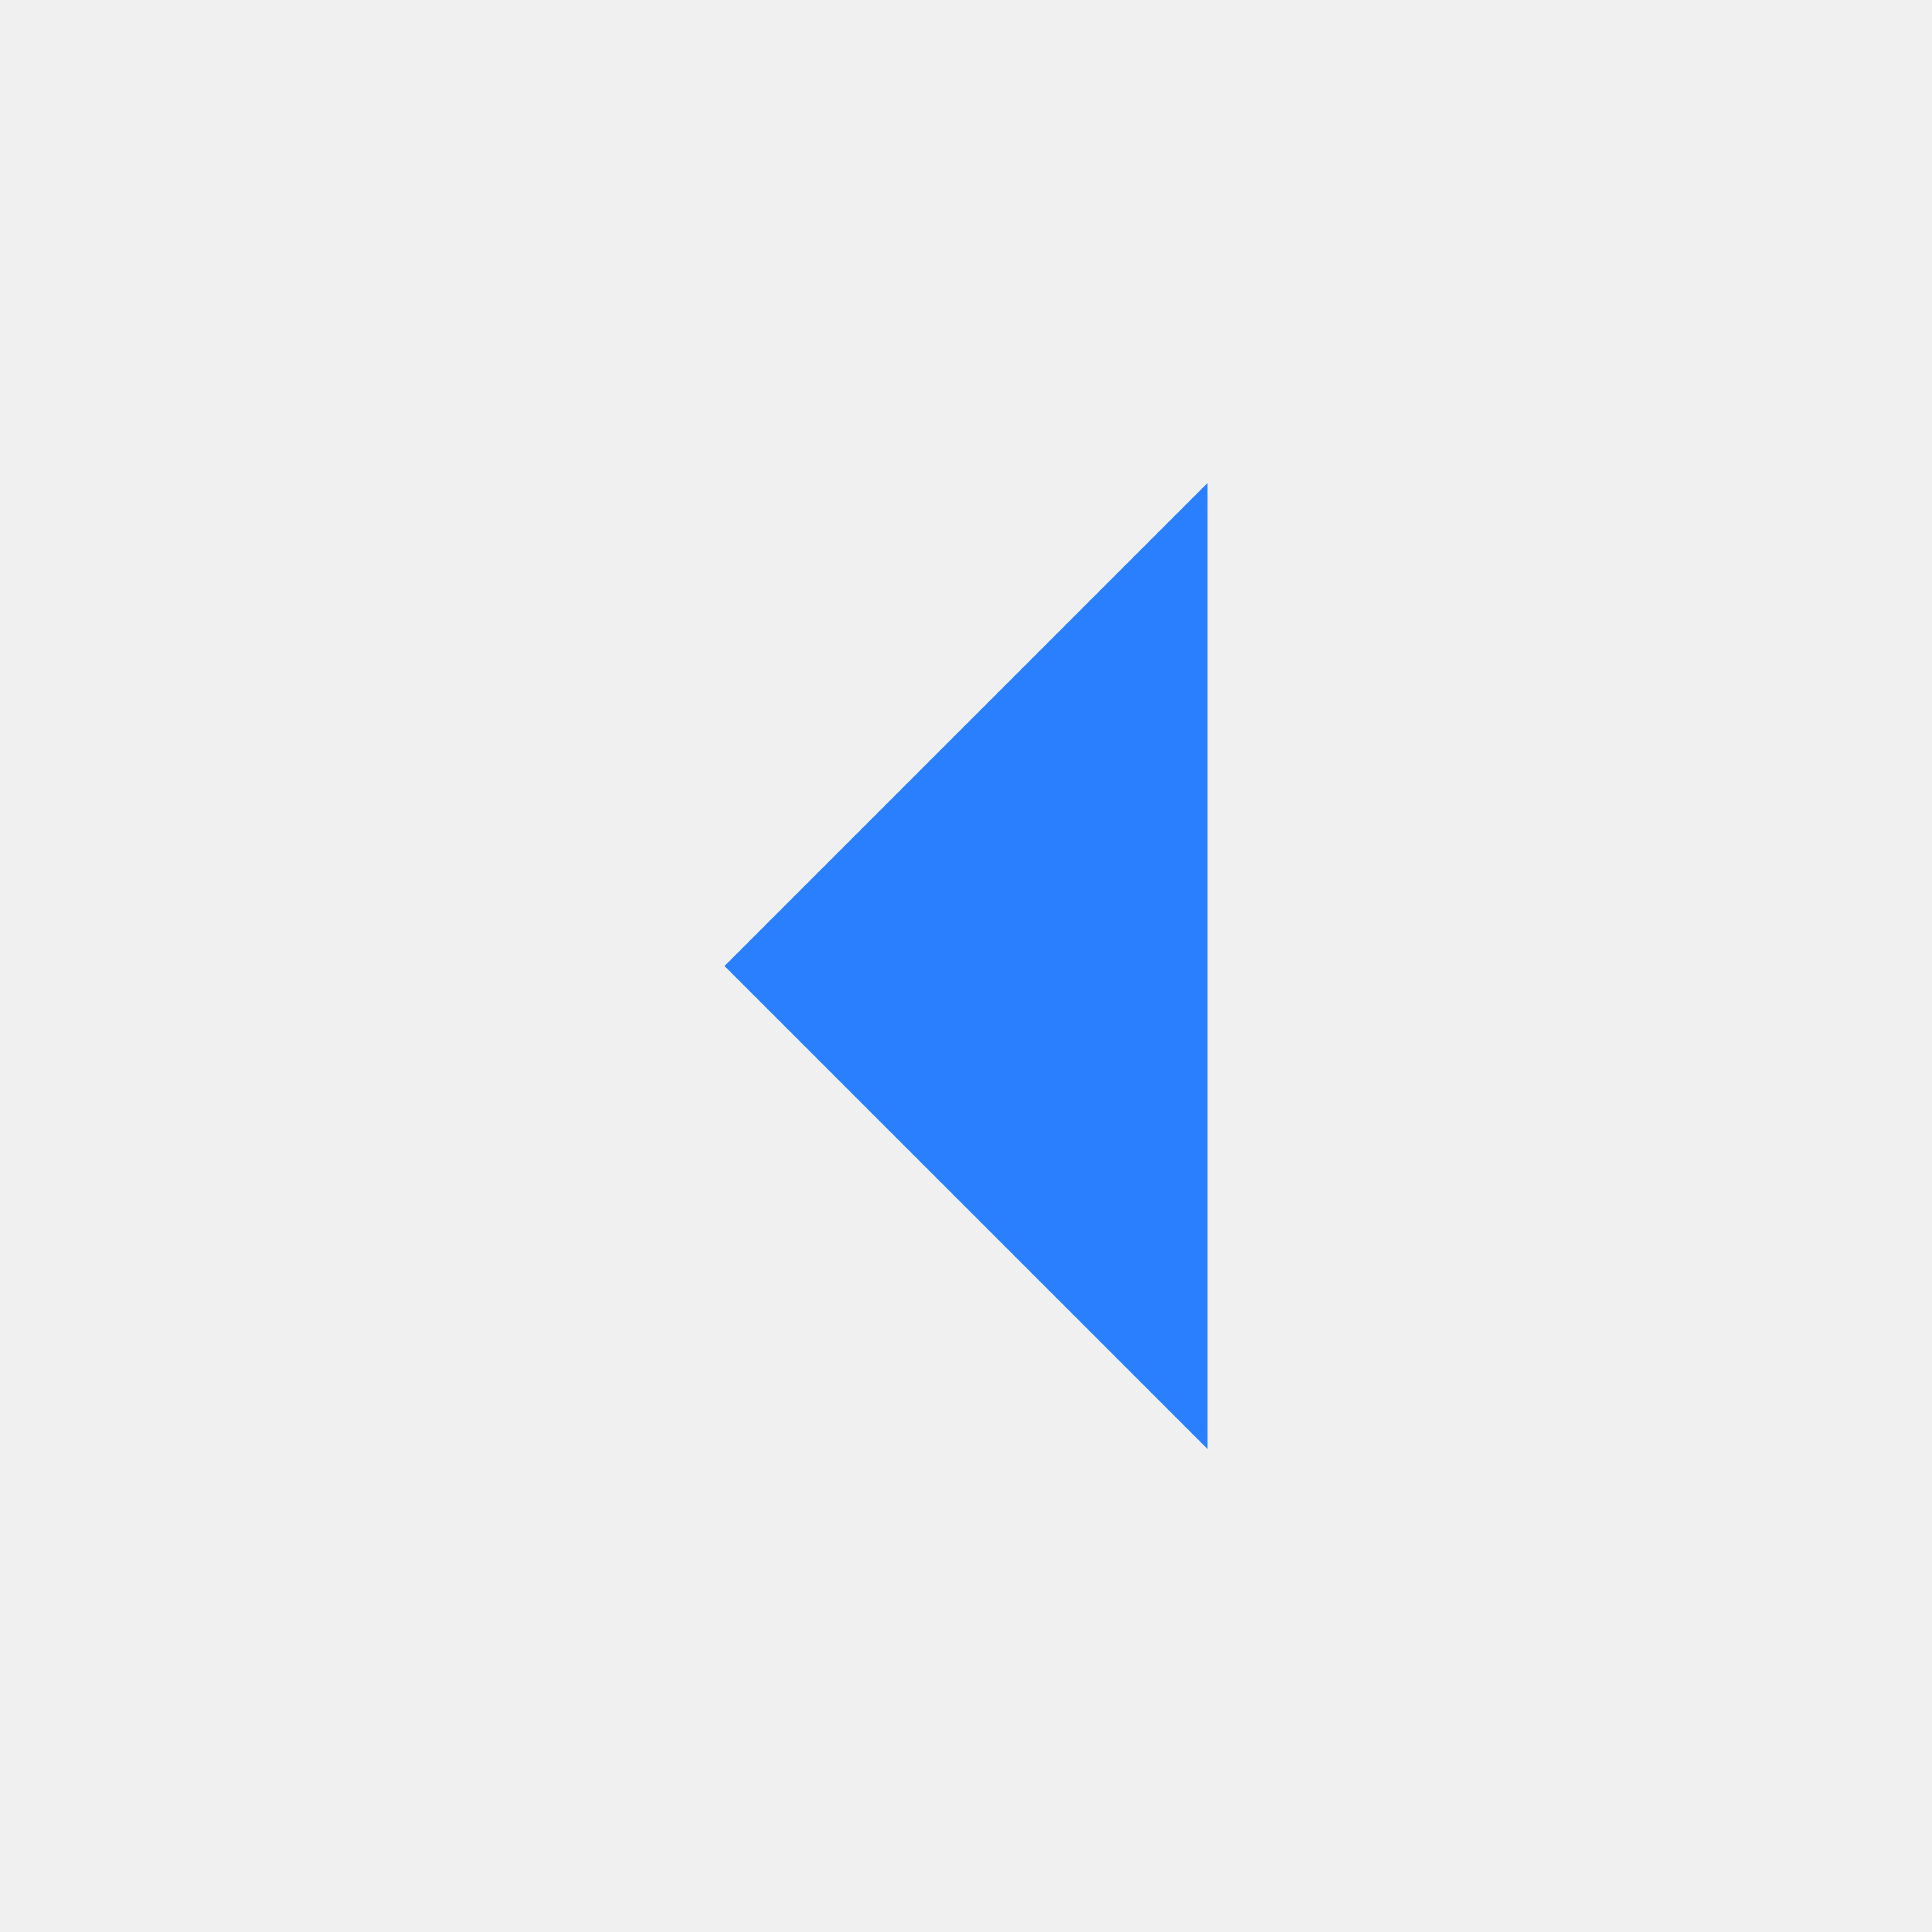
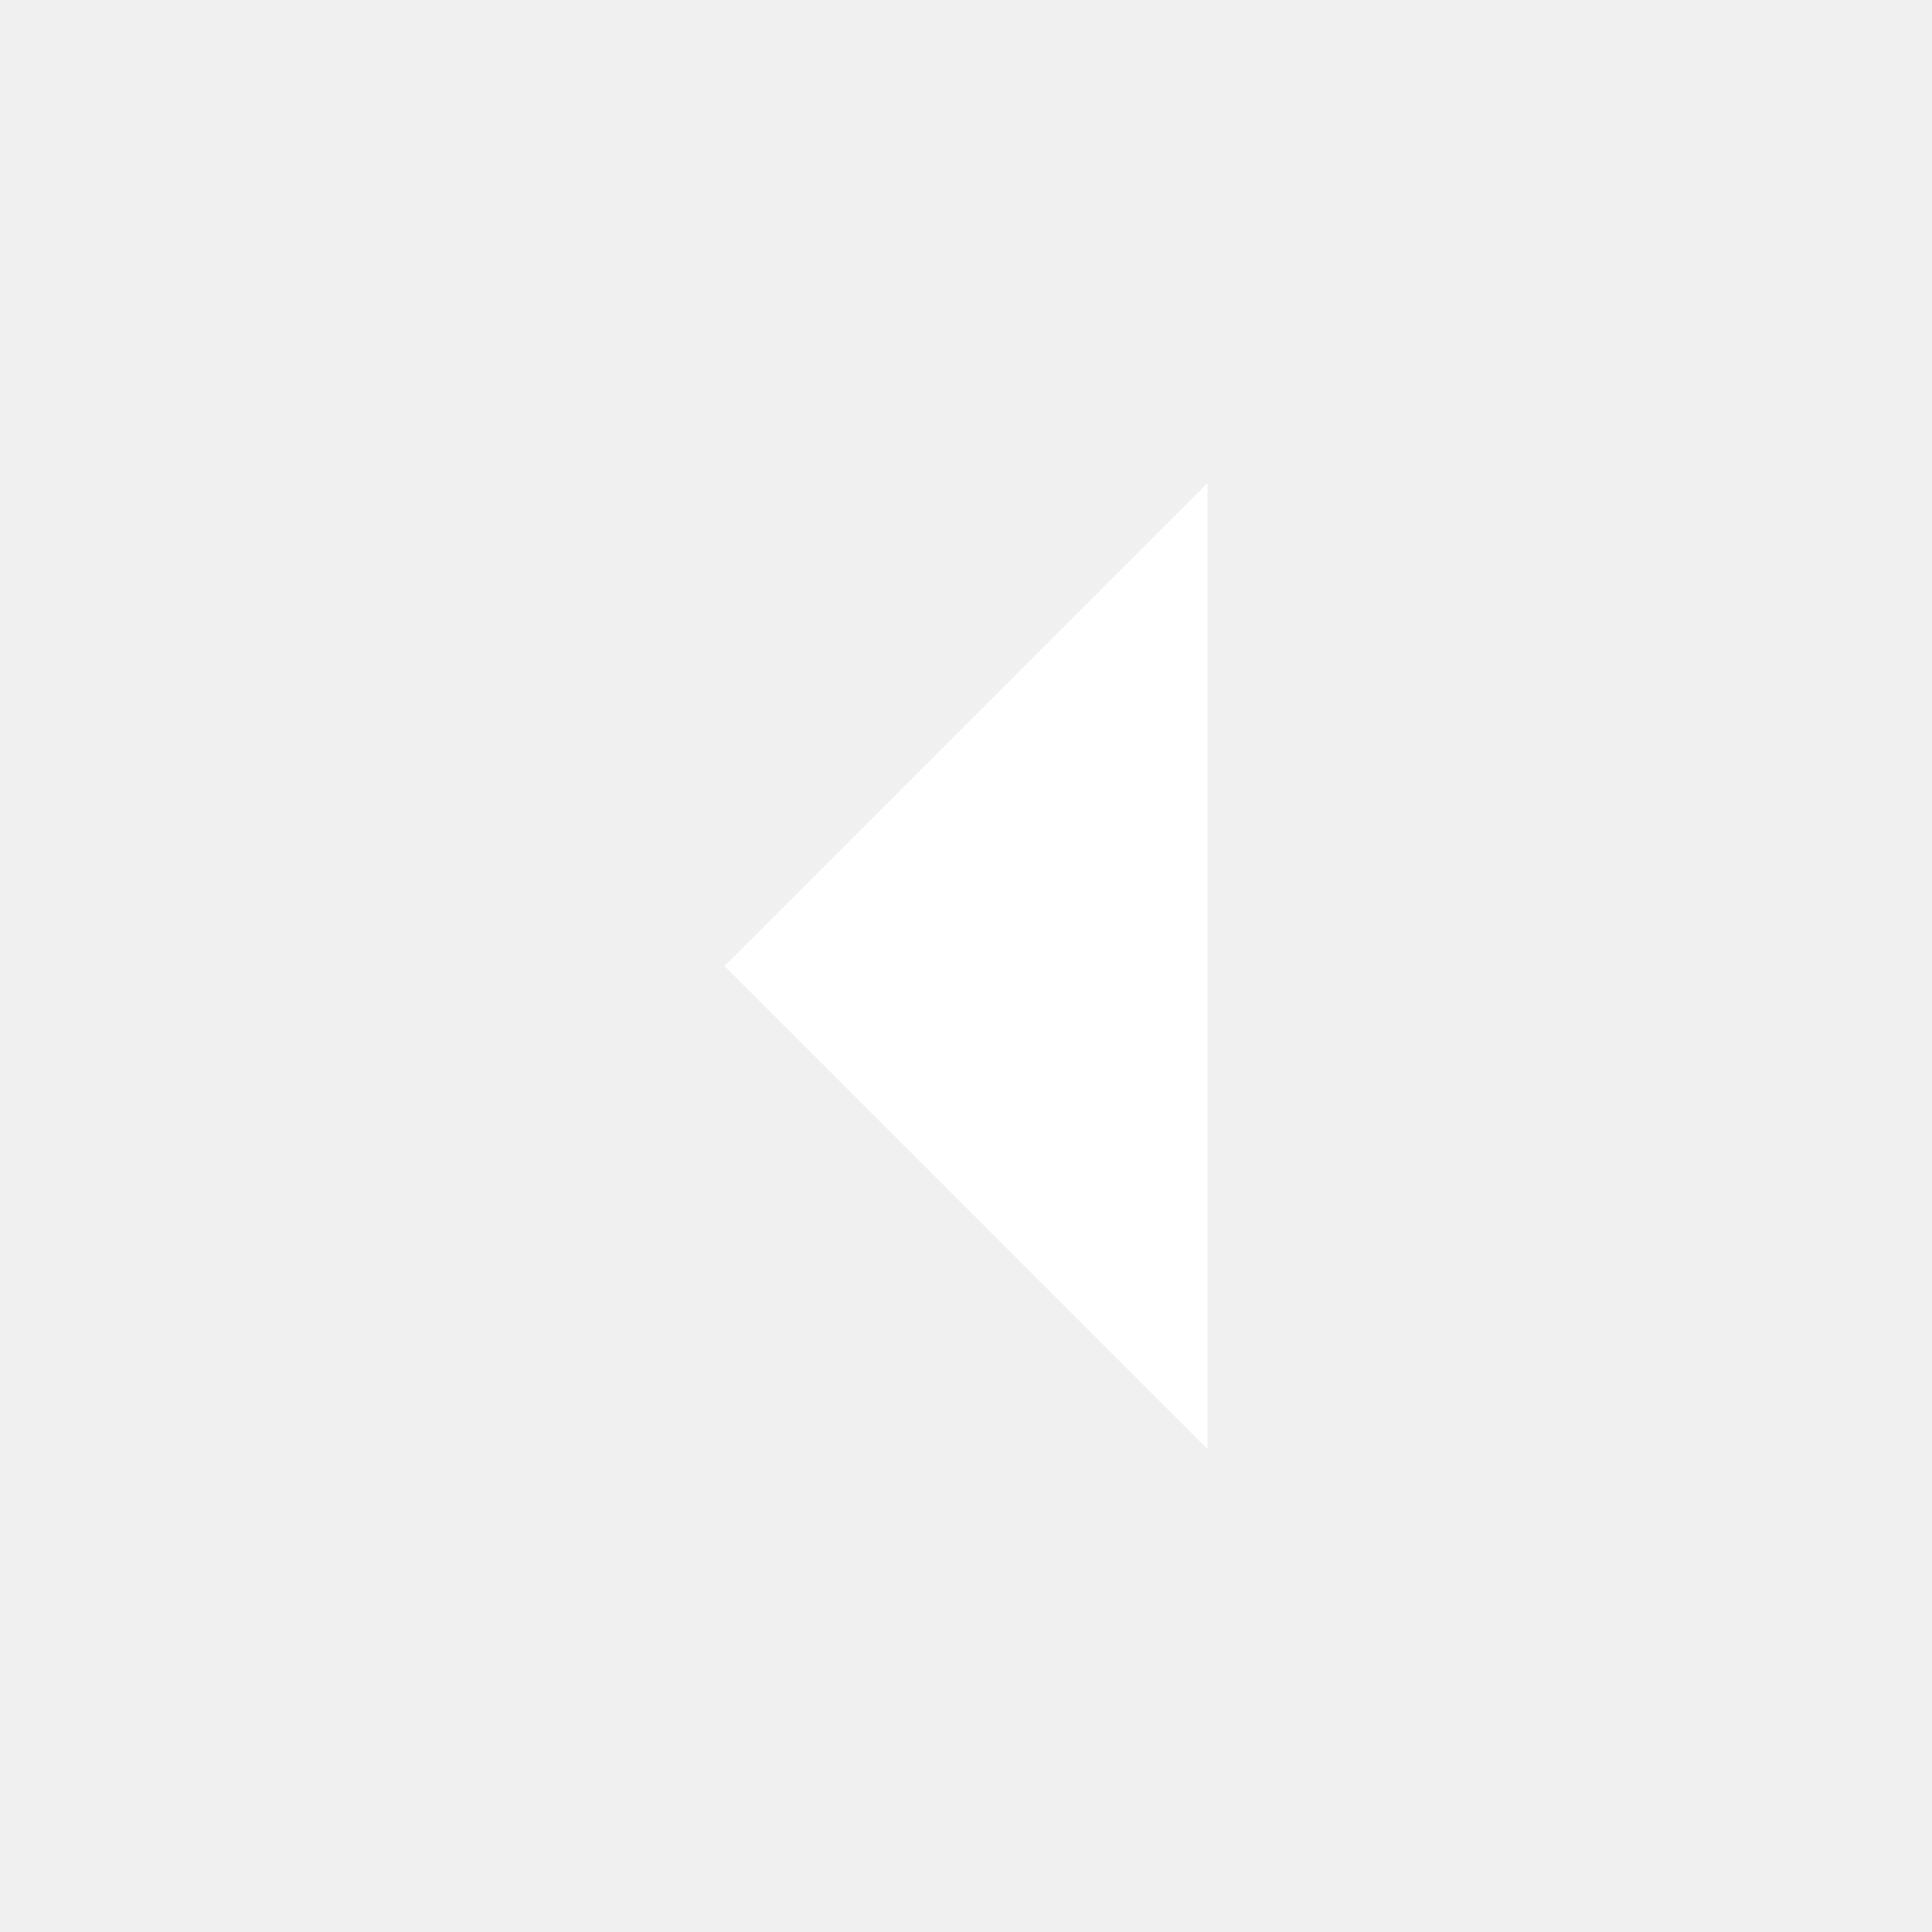
<svg xmlns="http://www.w3.org/2000/svg" width="16" height="16" id="svg11300" version="1.0" style="display:inline;enable-background:new">
  <defs id="defs3" />
  <g style="display:inline" id="layer1" transform="translate(0,-284)">
-     <path style="display:inline;fill:#2a7fff;fill-opacity:1;stroke:none" d="m 10,296 0,-8 -4,4 z" id="path18028" />
+     <path style="display:inline;fill:#ffffff;fill-opacity:1;stroke:none" d="m 10,296 0,-8 -4,4 z" id="path18028" />
  </g>
</svg>
